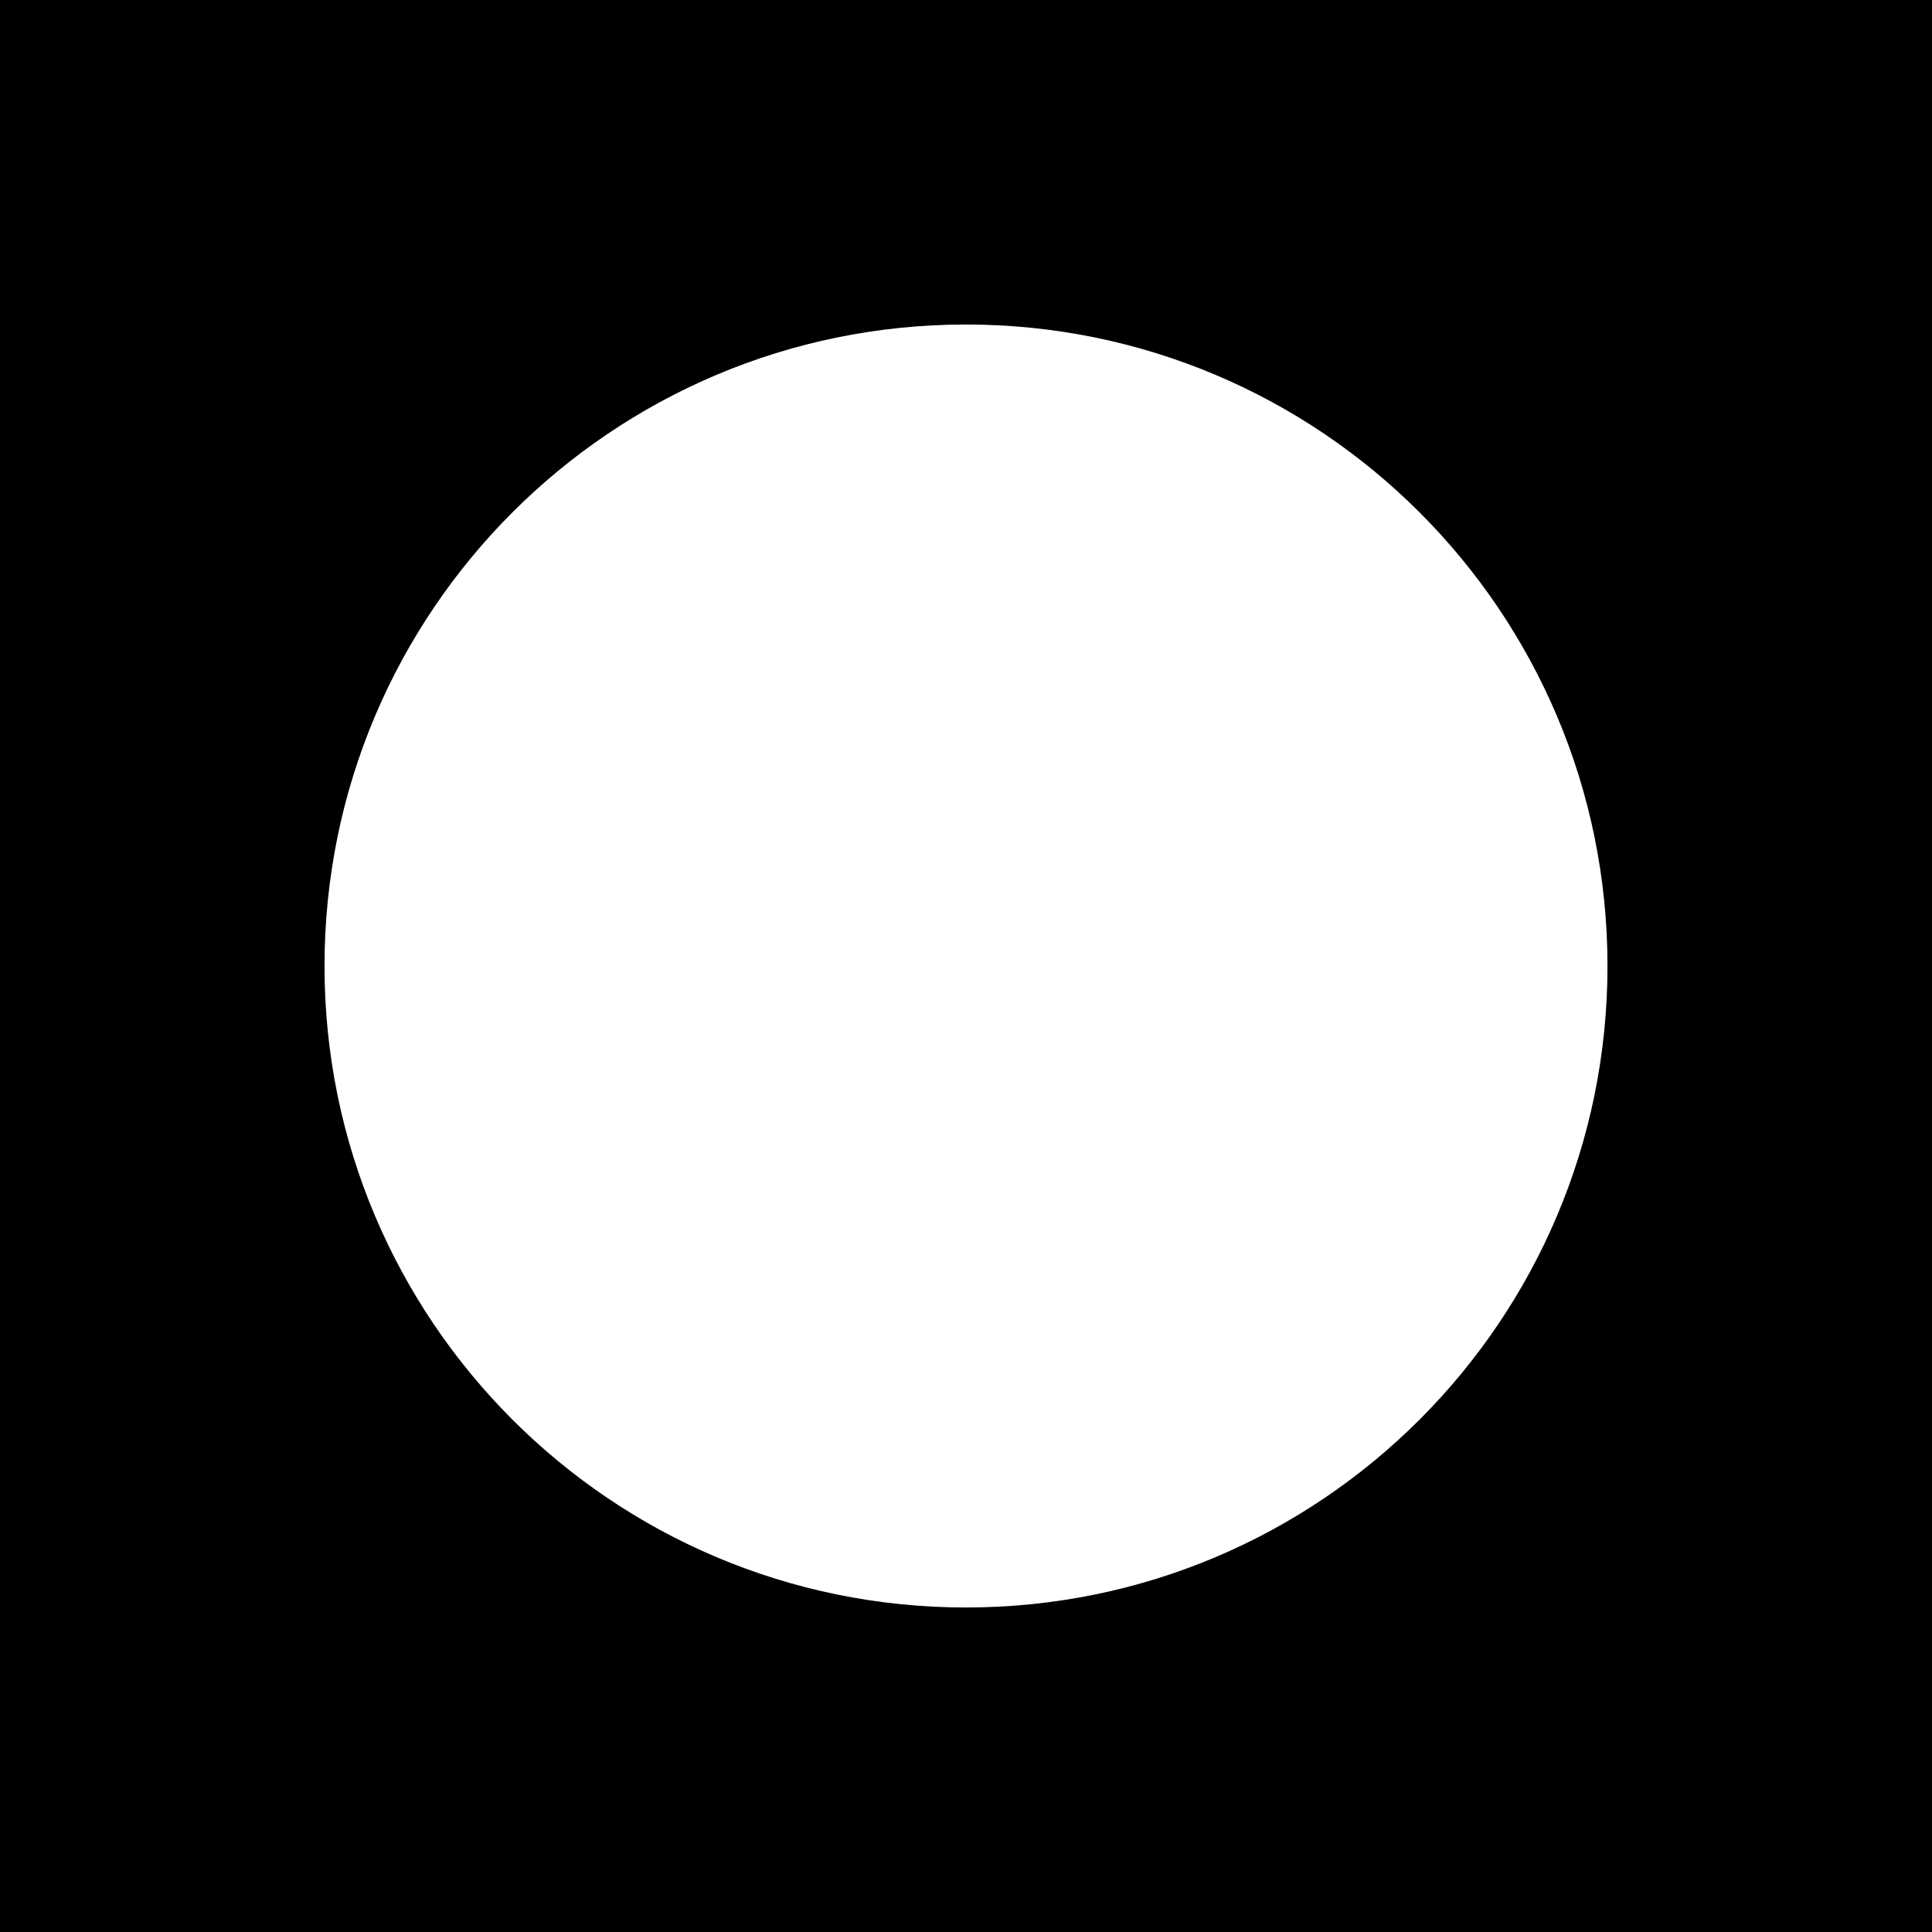
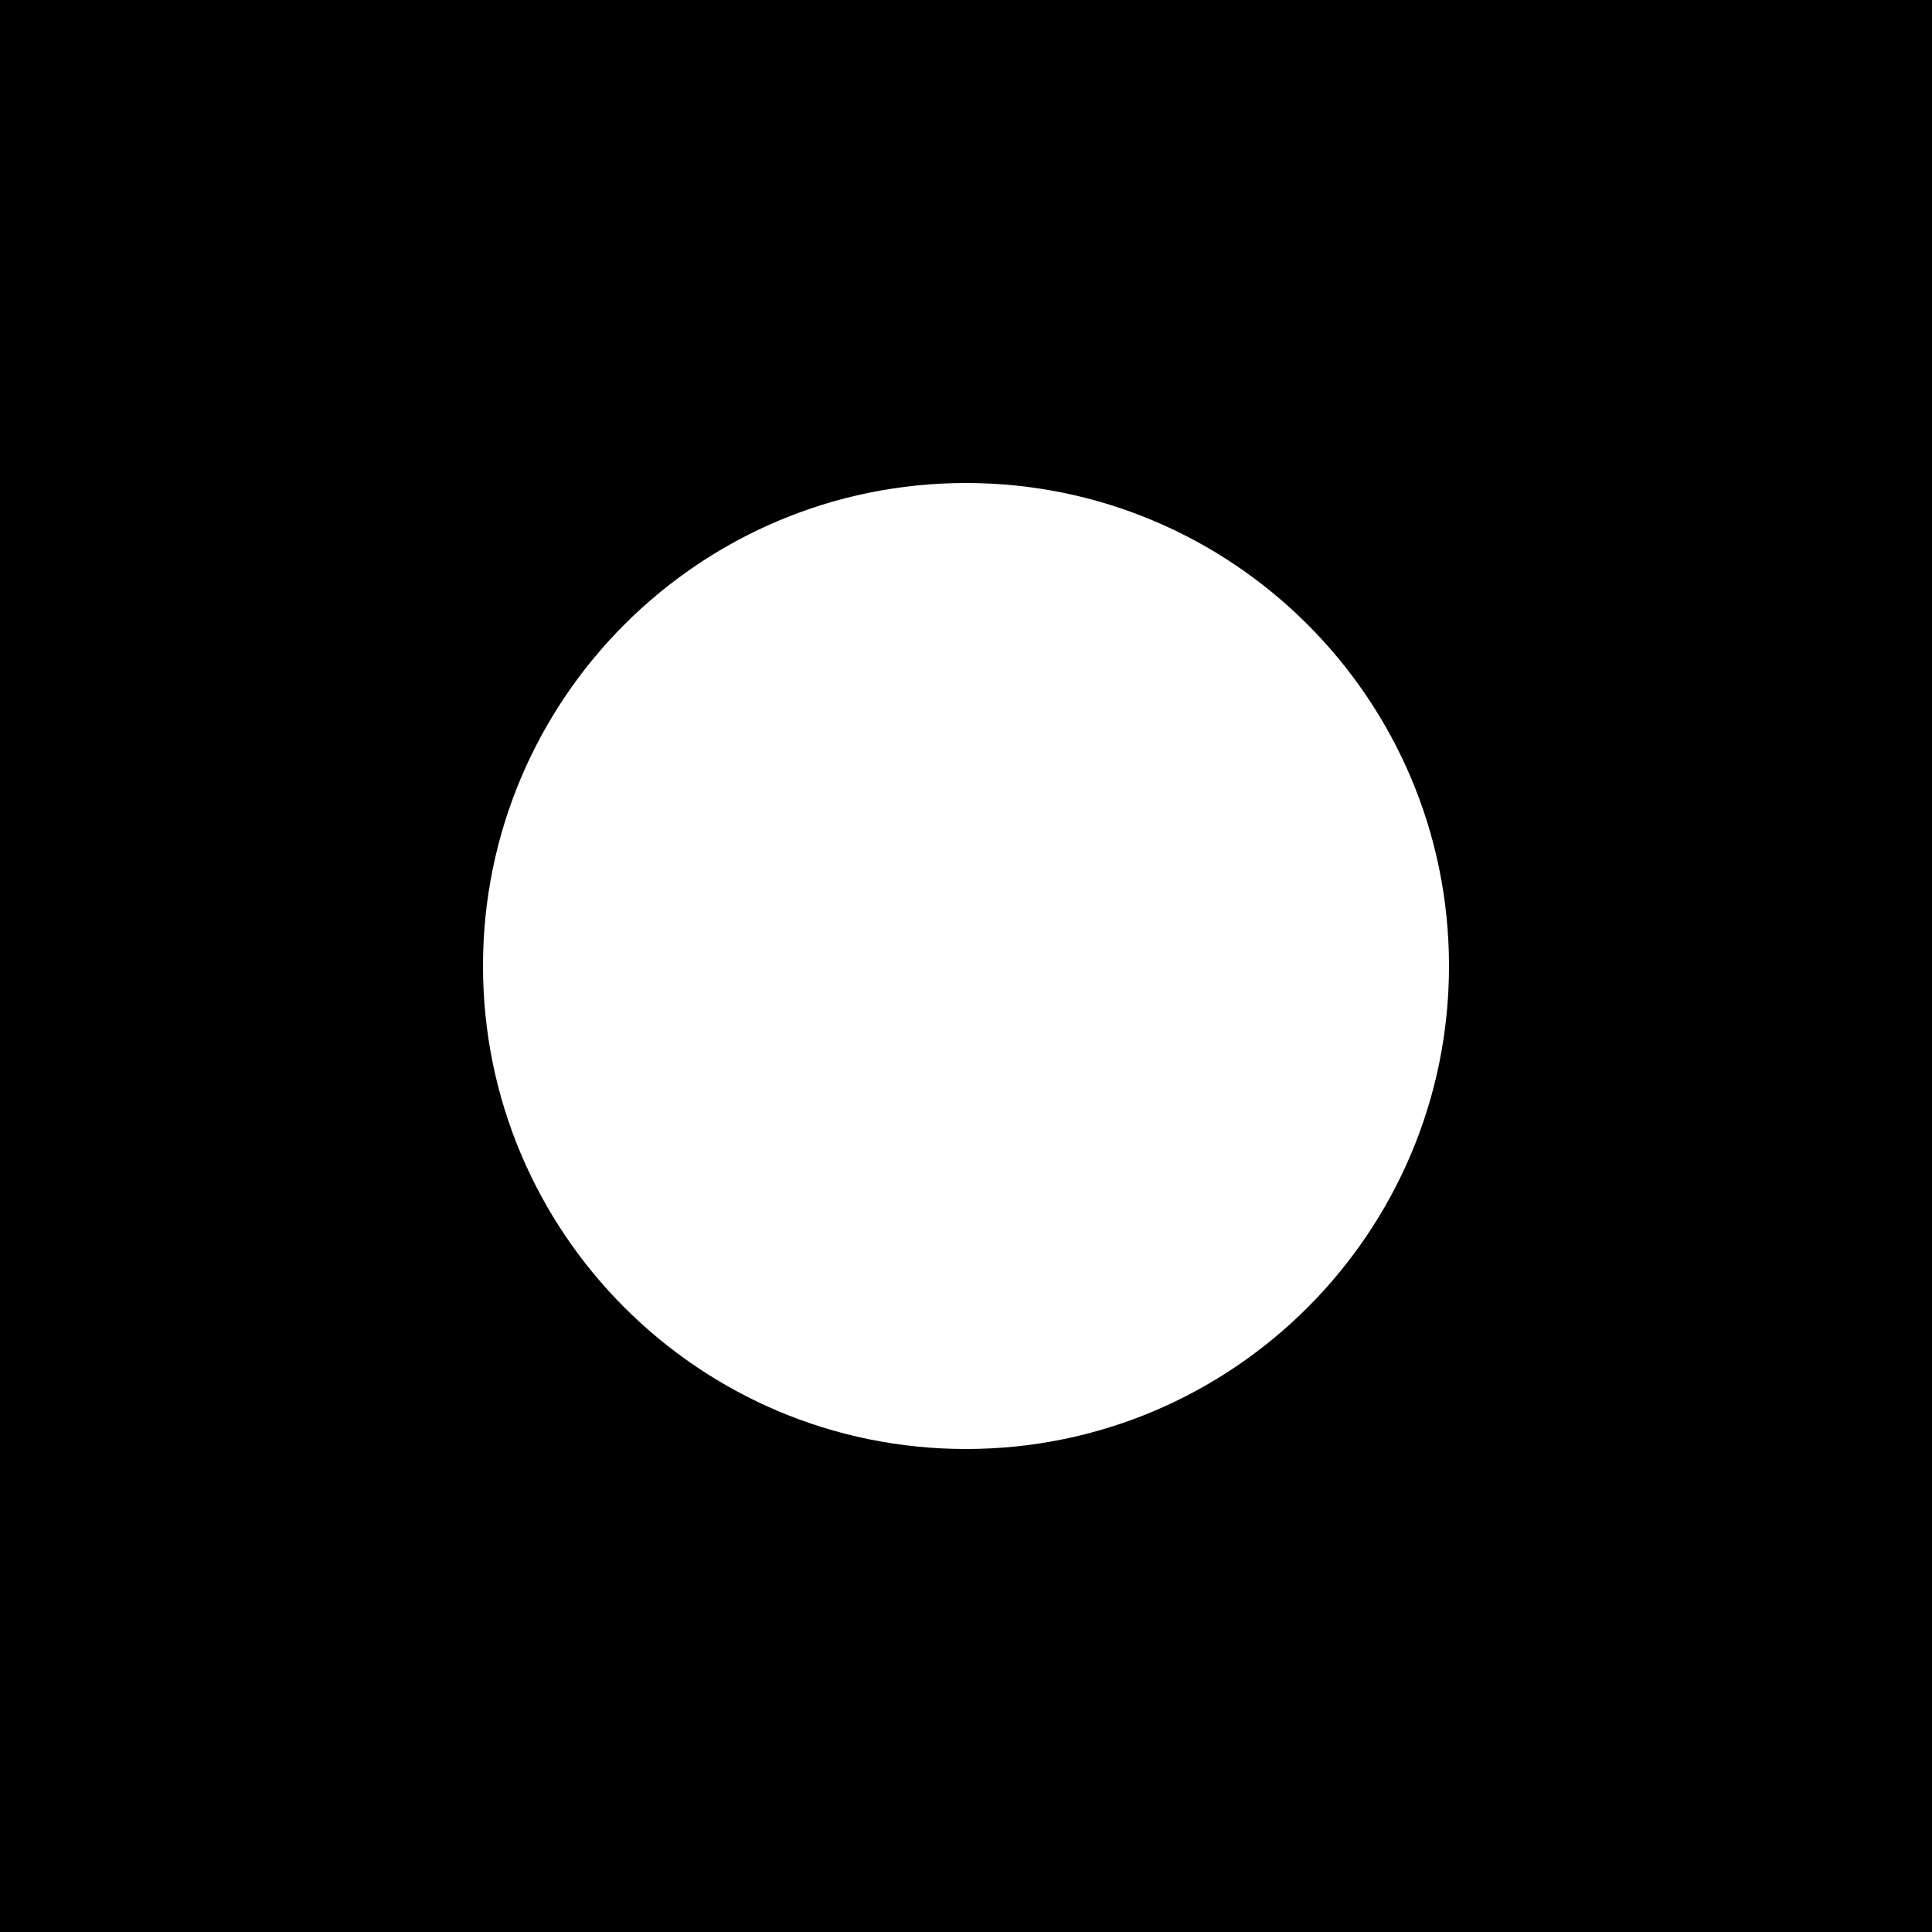
<svg xmlns="http://www.w3.org/2000/svg" width="512" height="512" viewBox="0 0 512 512" fill="none">
  <rect width="512" height="512" fill="#000000" />
-   <circle cx="256" cy="256" r="170" fill="#FFFFFF" />
+   <circle cx="256" cy="256" r="128" fill="#FFFFFF" />
</svg>
